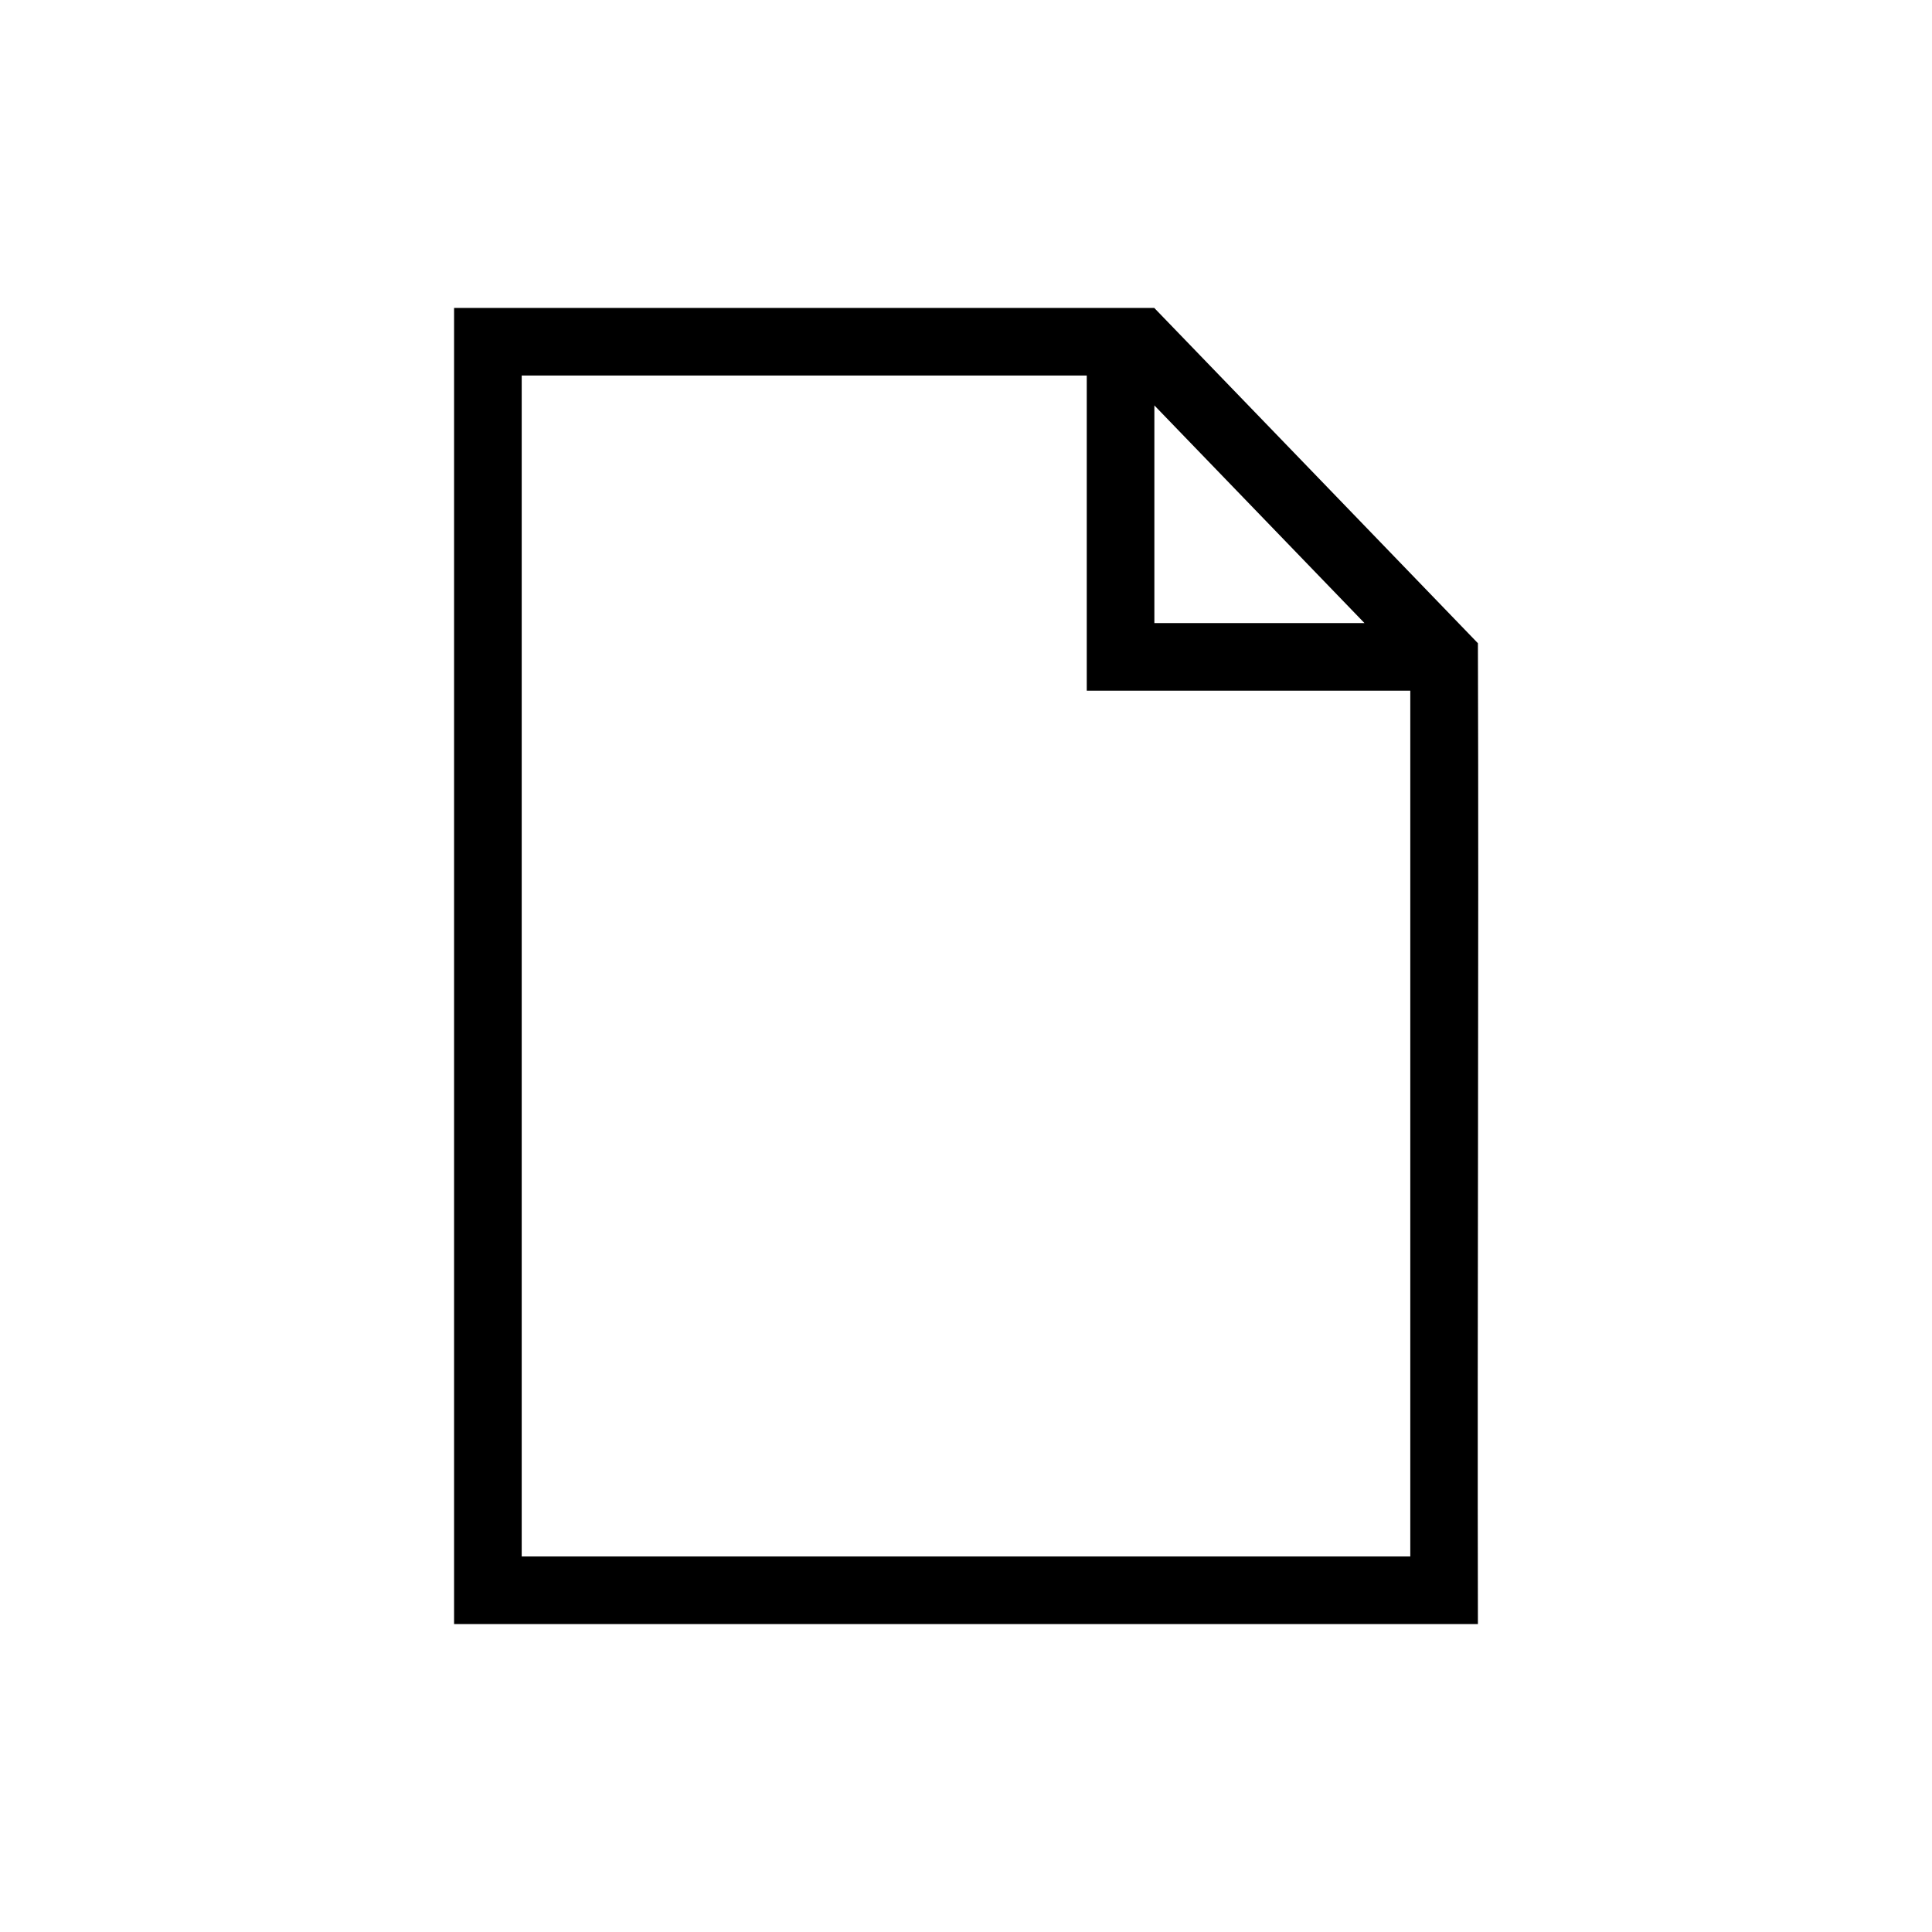
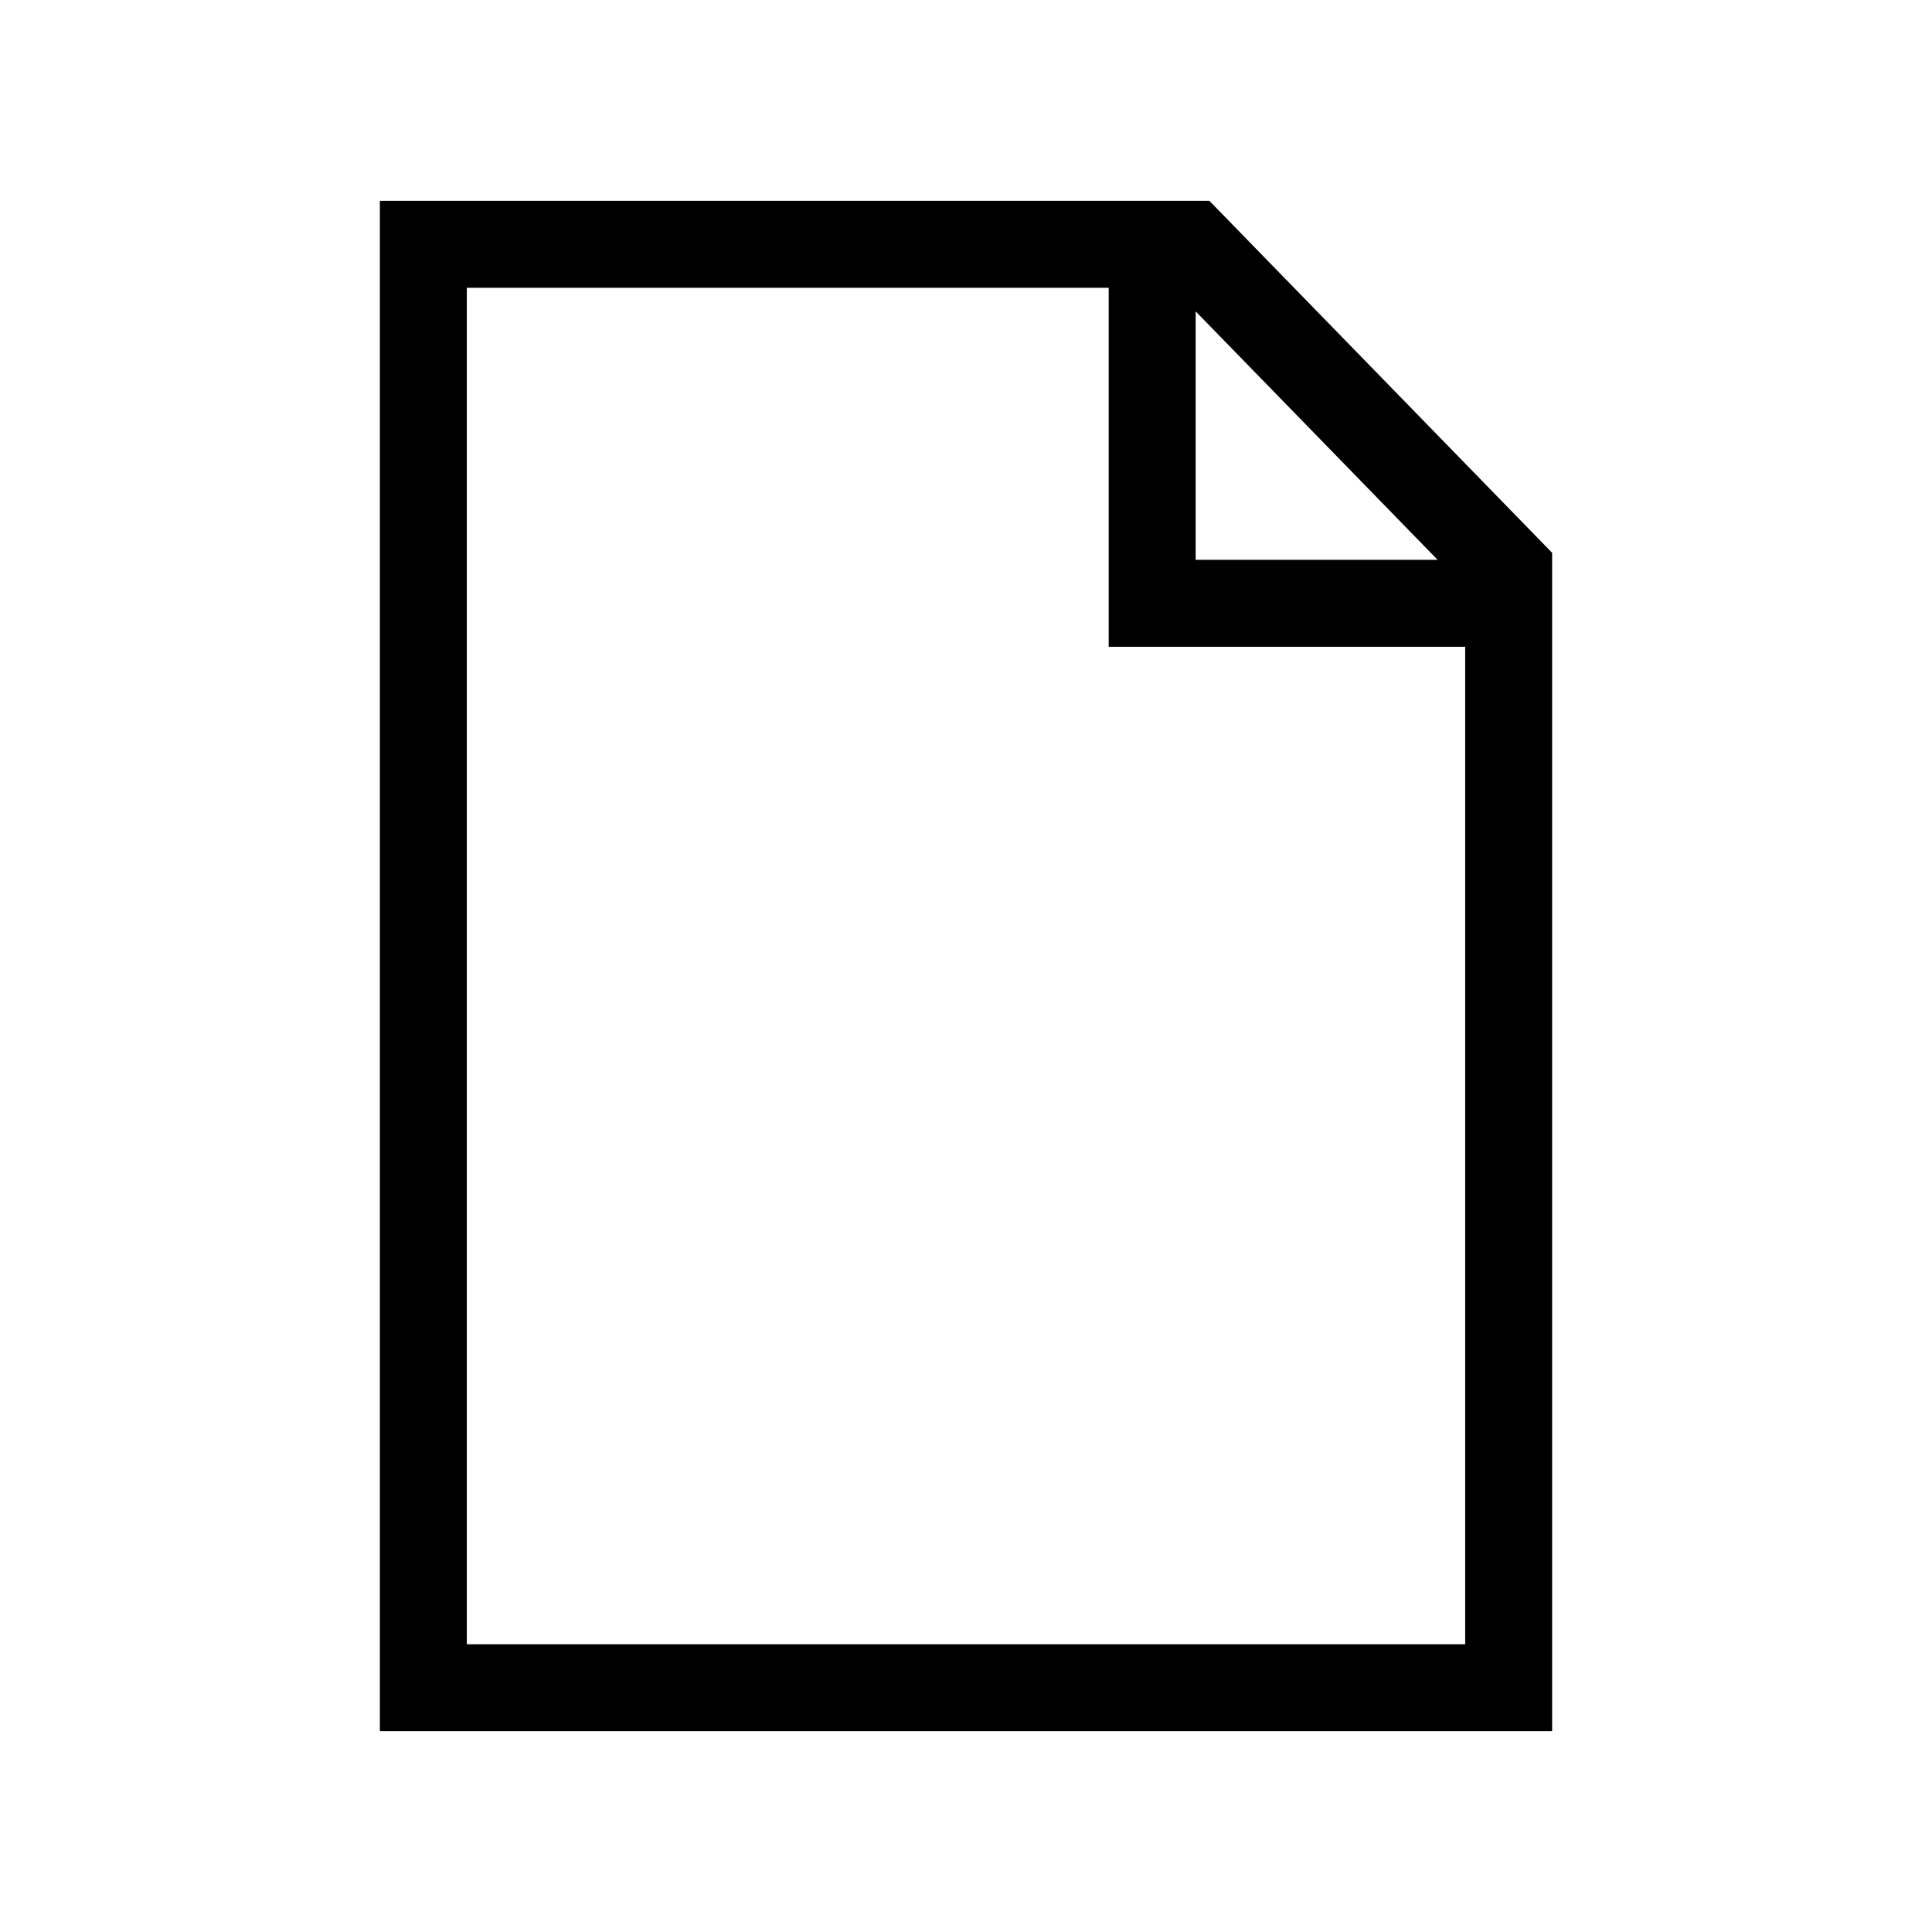
<svg xmlns="http://www.w3.org/2000/svg" version="1.1" id="svg2" viewBox="0 0 2000 2000" height="2000" width="2000">
  <defs id="defs4" />
  <g transform="translate(0,947.6378)" id="layer1">
-     <path d="m 470.07,-628.885 c -0.06,472.993 -0.002,956.769 0,1362.494 l 1059.859,0 c -0.758,-337.348 1.05,-680.201 0,-1015.385 C 1419.288,-396.53 1306.426,-513.311 1195,-628.74 l 0,-0.145 -0.139,0 c -241.597,0 -483.194,0 -724.791,0 z m 70,70 584.93,0 0,326.246 334.93,0 0,896.248 -919.859,0 z m 654.93,30.934 217.496,225.312 -217.496,0 z" style="color:#000000;font-style:normal;font-variant:normal;font-weight:normal;font-stretch:normal;font-size:medium;line-height:normal;font-family:sans-serif;text-indent:0;text-align:start;text-decoration:none;text-decoration-line:none;text-decoration-style:solid;text-decoration-color:#000000;letter-spacing:normal;word-spacing:normal;text-transform:none;direction:ltr;block-progression:tb;writing-mode:lr-tb;baseline-shift:baseline;text-anchor:start;white-space:normal;clip-rule:nonzero;display:inline;overflow:visible;visibility:visible;opacity:1;isolation:auto;mix-blend-mode:normal;color-interpolation:sRGB;color-interpolation-filters:linearRGB;solid-color:#000000;solid-opacity:1;fill:#000000;fill-opacity:1;fill-rule:nonzero;stroke:none;stroke-width:70;stroke-linecap:round;stroke-linejoin:miter;stroke-miterlimit:4;stroke-dasharray:none;stroke-dashoffset:0;stroke-opacity:1;color-rendering:auto;image-rendering:auto;shape-rendering:auto;text-rendering:auto;enable-background:accumulate" id="path4136" />
+     <path id="path4136" d="m 1251.936,-739.741 c -286.23,6.5e-4 -572.461,0.001 -858.691,0.002 0,528.07 0,1056.141 0,1584.211 404.504,0 809.008,0 1213.512,0 0,-406.618 0,-813.237 0,-1219.855 -118.273,-121.452 -236.547,-242.905 -354.82,-364.357 z m -104.207,90 c 0,123.883 0,247.766 0,371.648 123.009,0 246.018,0 369.027,0 0,344.188 0,688.376 0,1032.564 -344.504,0 -689.008,0 -1033.512,0 0,-468.07 0,-936.141 0,-1404.211 221.495,-6.5e-4 442.99,-0.001 664.484,-0.002 z m 90,24.412 c 83.501,85.745 167.003,171.491 250.504,257.236 -83.501,0 -167.003,0 -250.504,0 0,-85.745 0,-171.491 0,-257.236 z" style="color:#000000;font-style:normal;font-variant:normal;font-weight:normal;font-stretch:normal;font-size:medium;line-height:normal;font-family:sans-serif;text-indent:0;text-align:start;text-decoration:none;text-decoration-line:none;text-decoration-style:solid;text-decoration-color:#000000;letter-spacing:normal;word-spacing:normal;text-transform:none;direction:ltr;block-progression:tb;writing-mode:lr-tb;baseline-shift:baseline;text-anchor:start;white-space:normal;clip-rule:nonzero;display:inline;overflow:visible;visibility:visible;opacity:1;isolation:auto;mix-blend-mode:normal;color-interpolation:sRGB;color-interpolation-filters:linearRGB;solid-color:#000000;solid-opacity:1;fill:#000000;fill-opacity:1;fill-rule:nonzero;stroke:none;stroke-width:90;stroke-linecap:round;stroke-linejoin:miter;stroke-miterlimit:4;stroke-dasharray:none;stroke-dashoffset:0;stroke-opacity:1;color-rendering:auto;image-rendering:auto;shape-rendering:auto;text-rendering:auto;enable-background:accumulate" />
  </g>
</svg>
